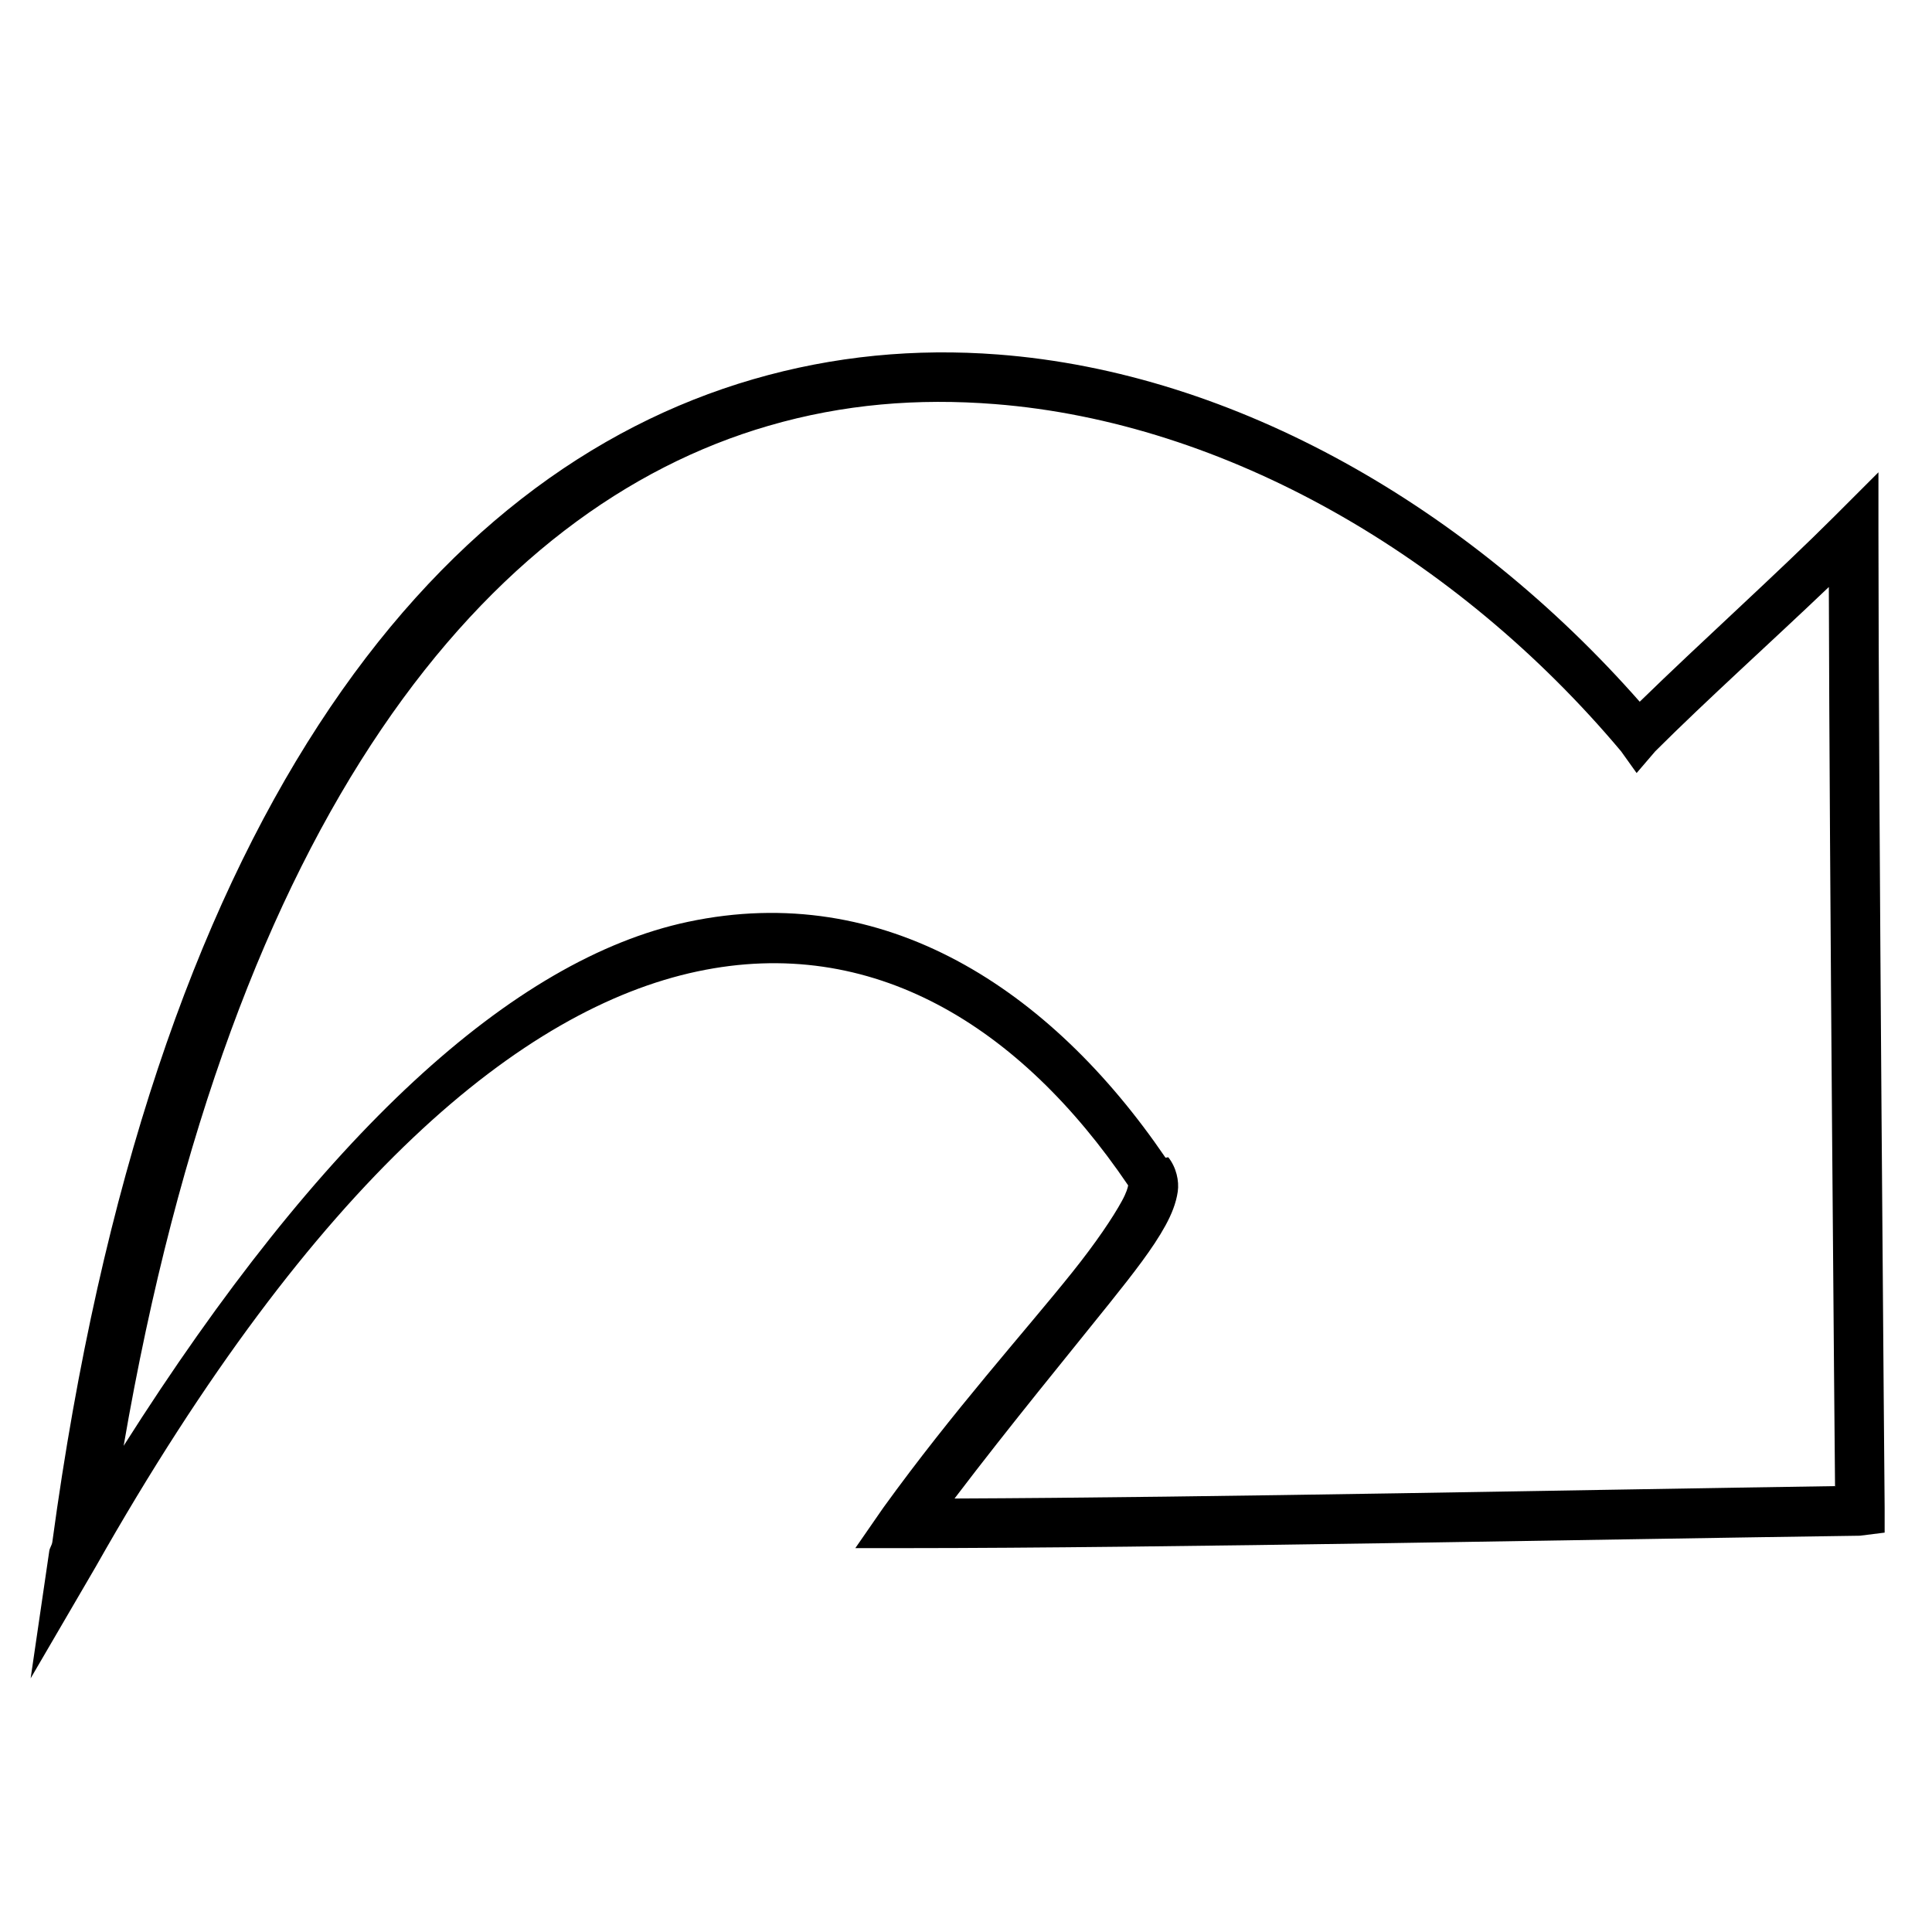
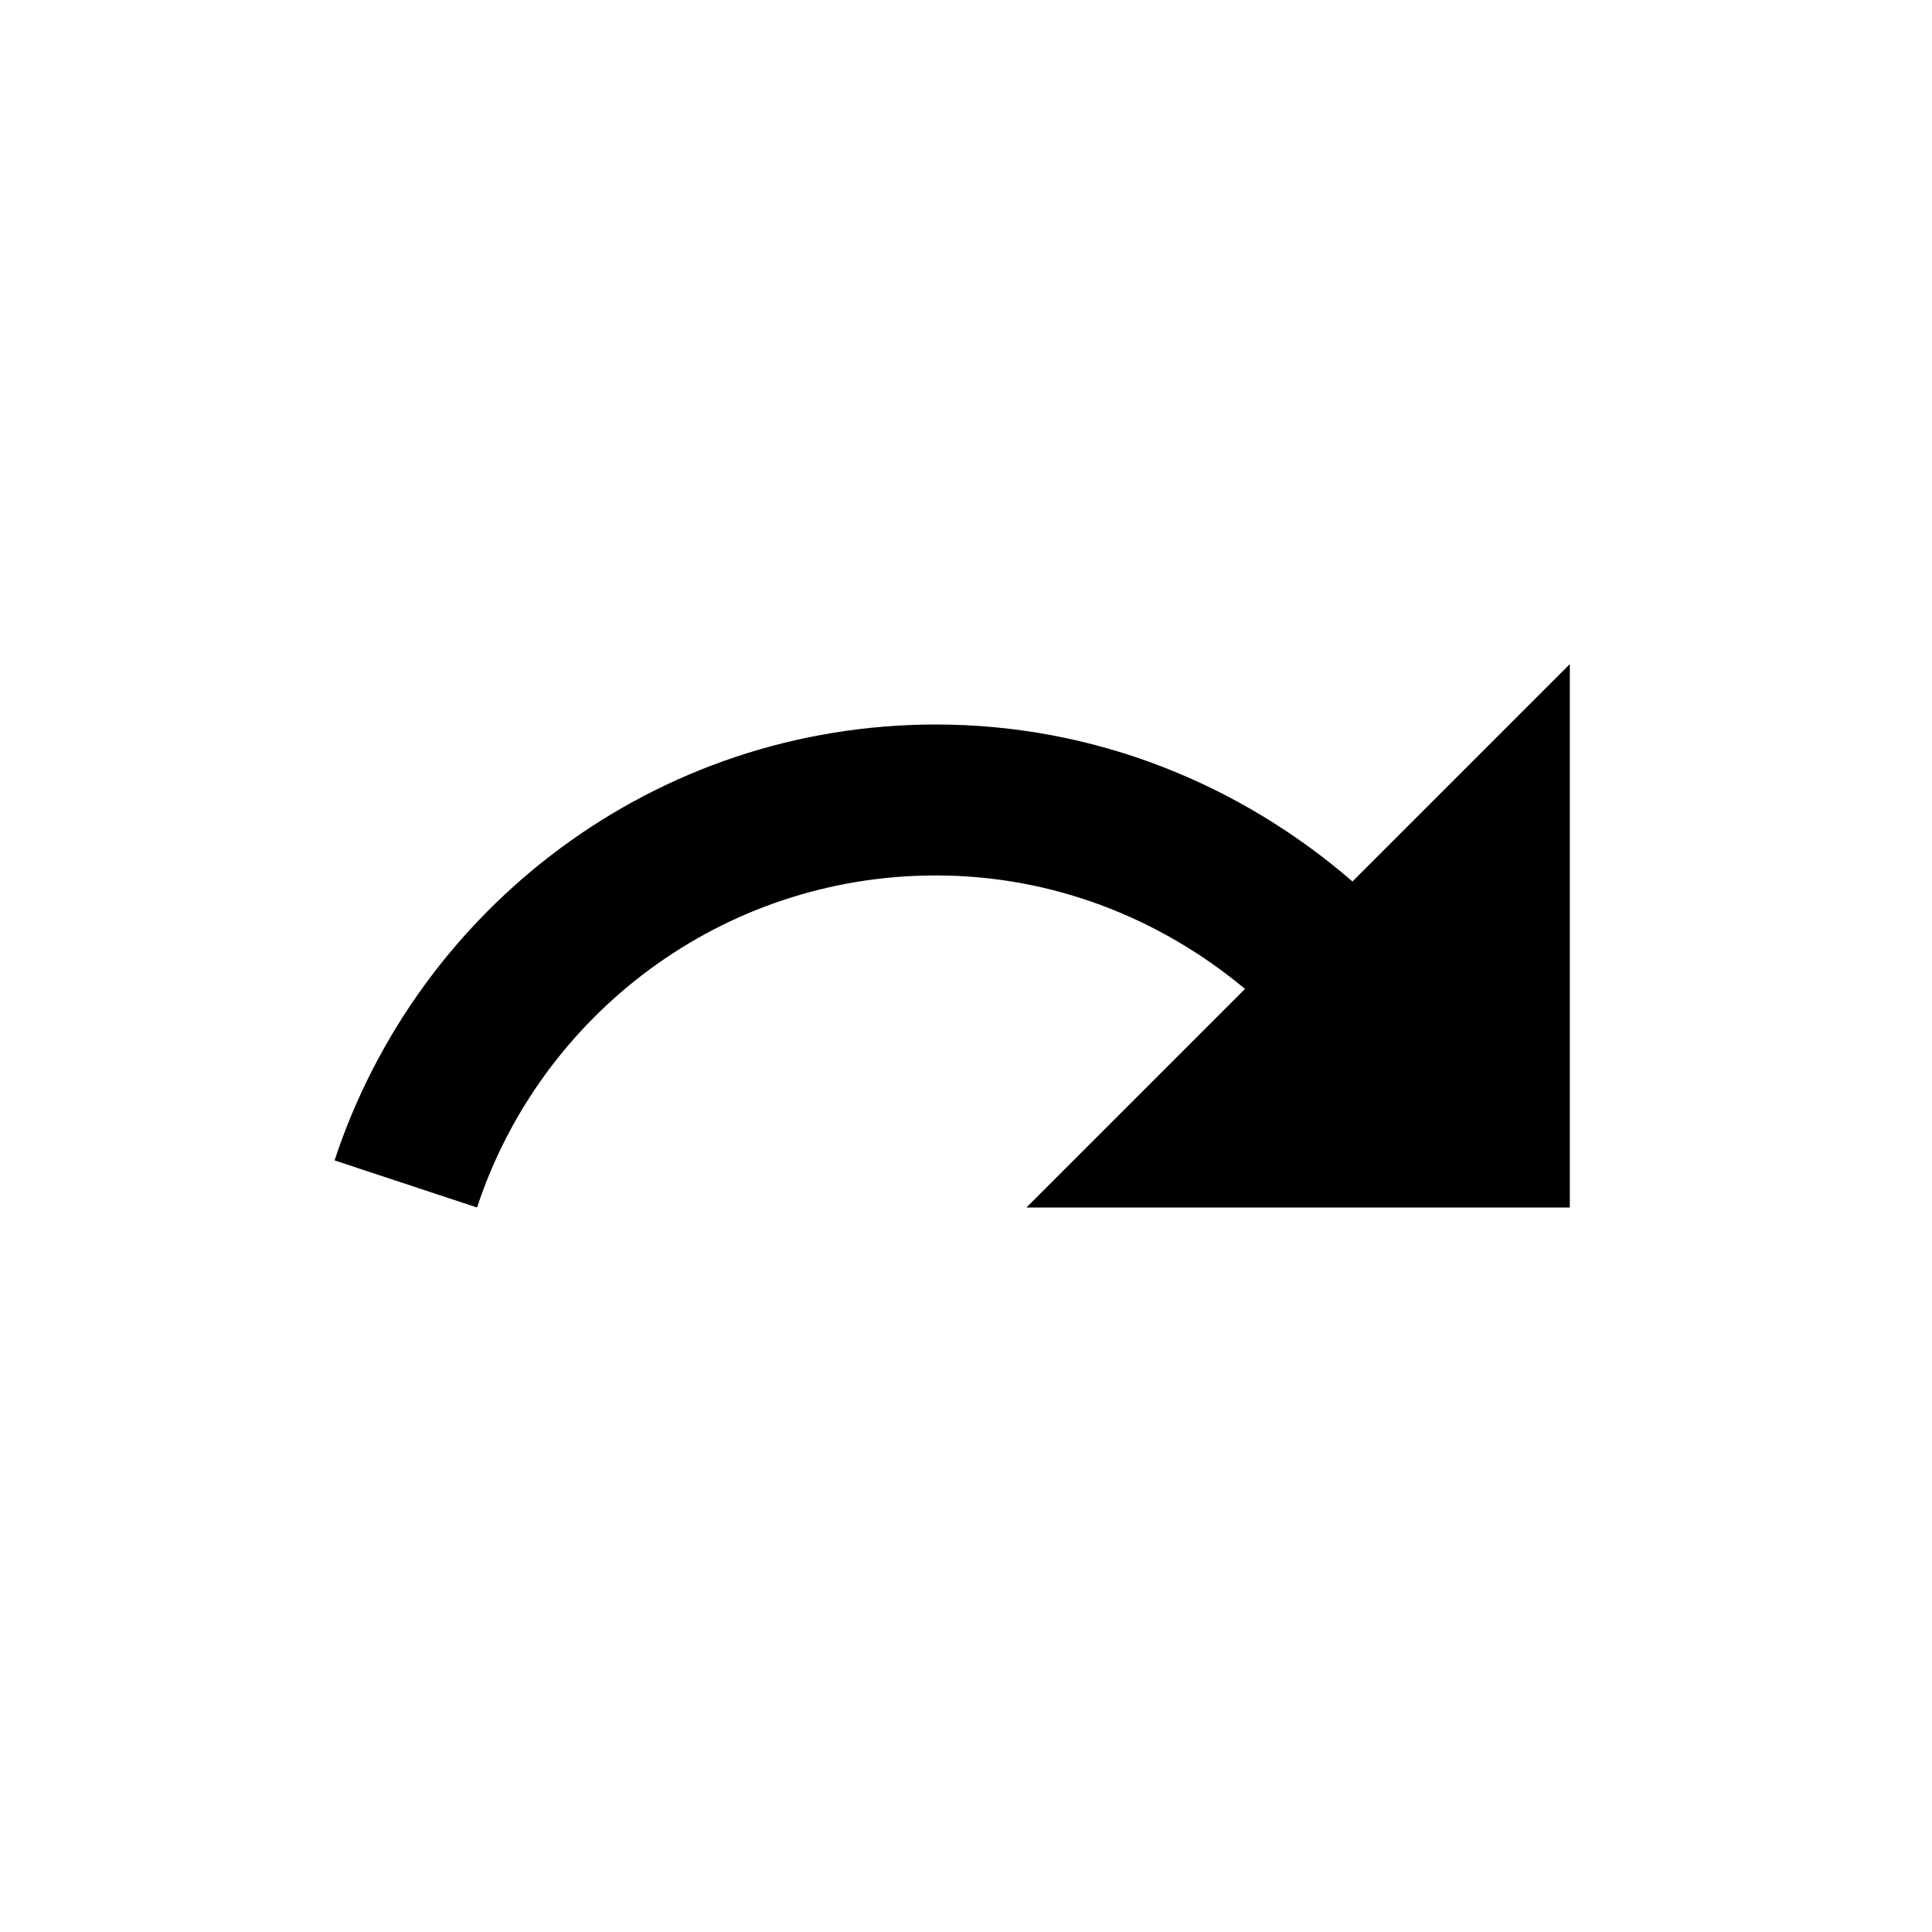
- <svg xmlns="http://www.w3.org/2000/svg" width="1000px" height="1000px" viewBox="0 0 1000 1000" version="1.1" id="svg2">
-   <defs id="defs9" />
-   <path id="path5" d="m 516.535,183.482 c -42.511,-3.244 -84.891,0.664 -126.774,12.838 -166.697,48.451 -311.991,227.933 -362.669,601.774 -0.254,1.873 -1.356,2.931 -1.605,4.814 l -9.628,65.794 33.699,-57.77 C 163.054,610.252 270.471,522.029 360.876,502.824 c 90.405,-19.205 166.973,27.93 223.057,110.726 -0.151,1.044 -0.856,3.722 -3.209,8.024 -4.707,8.603 -13.413,21.579 -25.676,36.909 -24.526,30.661 -61.649,71.78 -97.889,121.959 l -14.443,20.861 25.676,0 c 132.691,0 364.081,-4.624 494.257,-6.419 l 12.838,-1.605 0,-12.838 c 0,0 -3.209,-373.383 -3.209,-505.49 l 0,-30.49 -22.466,22.466 c -29.889,29.889 -68.797,64.785 -101.098,96.284 C 760.609,263.098 639.856,192.894 516.535,183.482 z m -1.605,25.676 c 119.433,9.385 239.23,78.629 324.155,179.73 l 8.024,11.233 9.628,-11.233 c 26.536,-26.495 59.982,-56.526 89.865,-85.051 0.344,144.969 3.051,448.398 3.209,465.372 -125.037,1.833 -325.006,5.911 -455.743,6.419 29.225,-38.47 59.383,-75.029 80.236,-101.098 12.553,-15.692 22.561,-28.558 28.885,-40.118 3.162,-5.78 5.534,-11.523 6.419,-17.652 0.796,-5.516 -0.768,-12.485 -4.814,-17.652 -0.237,-0.349 -1.367,0.348 -1.605,0 C 543.493,511.563 457.551,455.589 356.062,477.148 265.305,496.428 166.026,587.408 64.001,748.347 120.471,420.83 252.001,262.764 397.785,220.391 c 38.758,-11.265 77.334,-14.361 117.145,-11.233 z" />
+ <svg xmlns="http://www.w3.org/2000/svg" width="24" height="24" viewBox="0 0 24 24" fill="none">
+   <path d="M16.801 10.95C15.414 9.75 13.614 9 11.626 9C8.139 9 5.191 11.273 4.156 14.415L5.926 15C6.714 12.607 8.964 10.875 11.626 10.875C13.089 10.875 14.424 11.415 15.466 12.285L12.751 15H19.501V8.25L16.801 10.95Z" fill="currentcolor" />
</svg>
